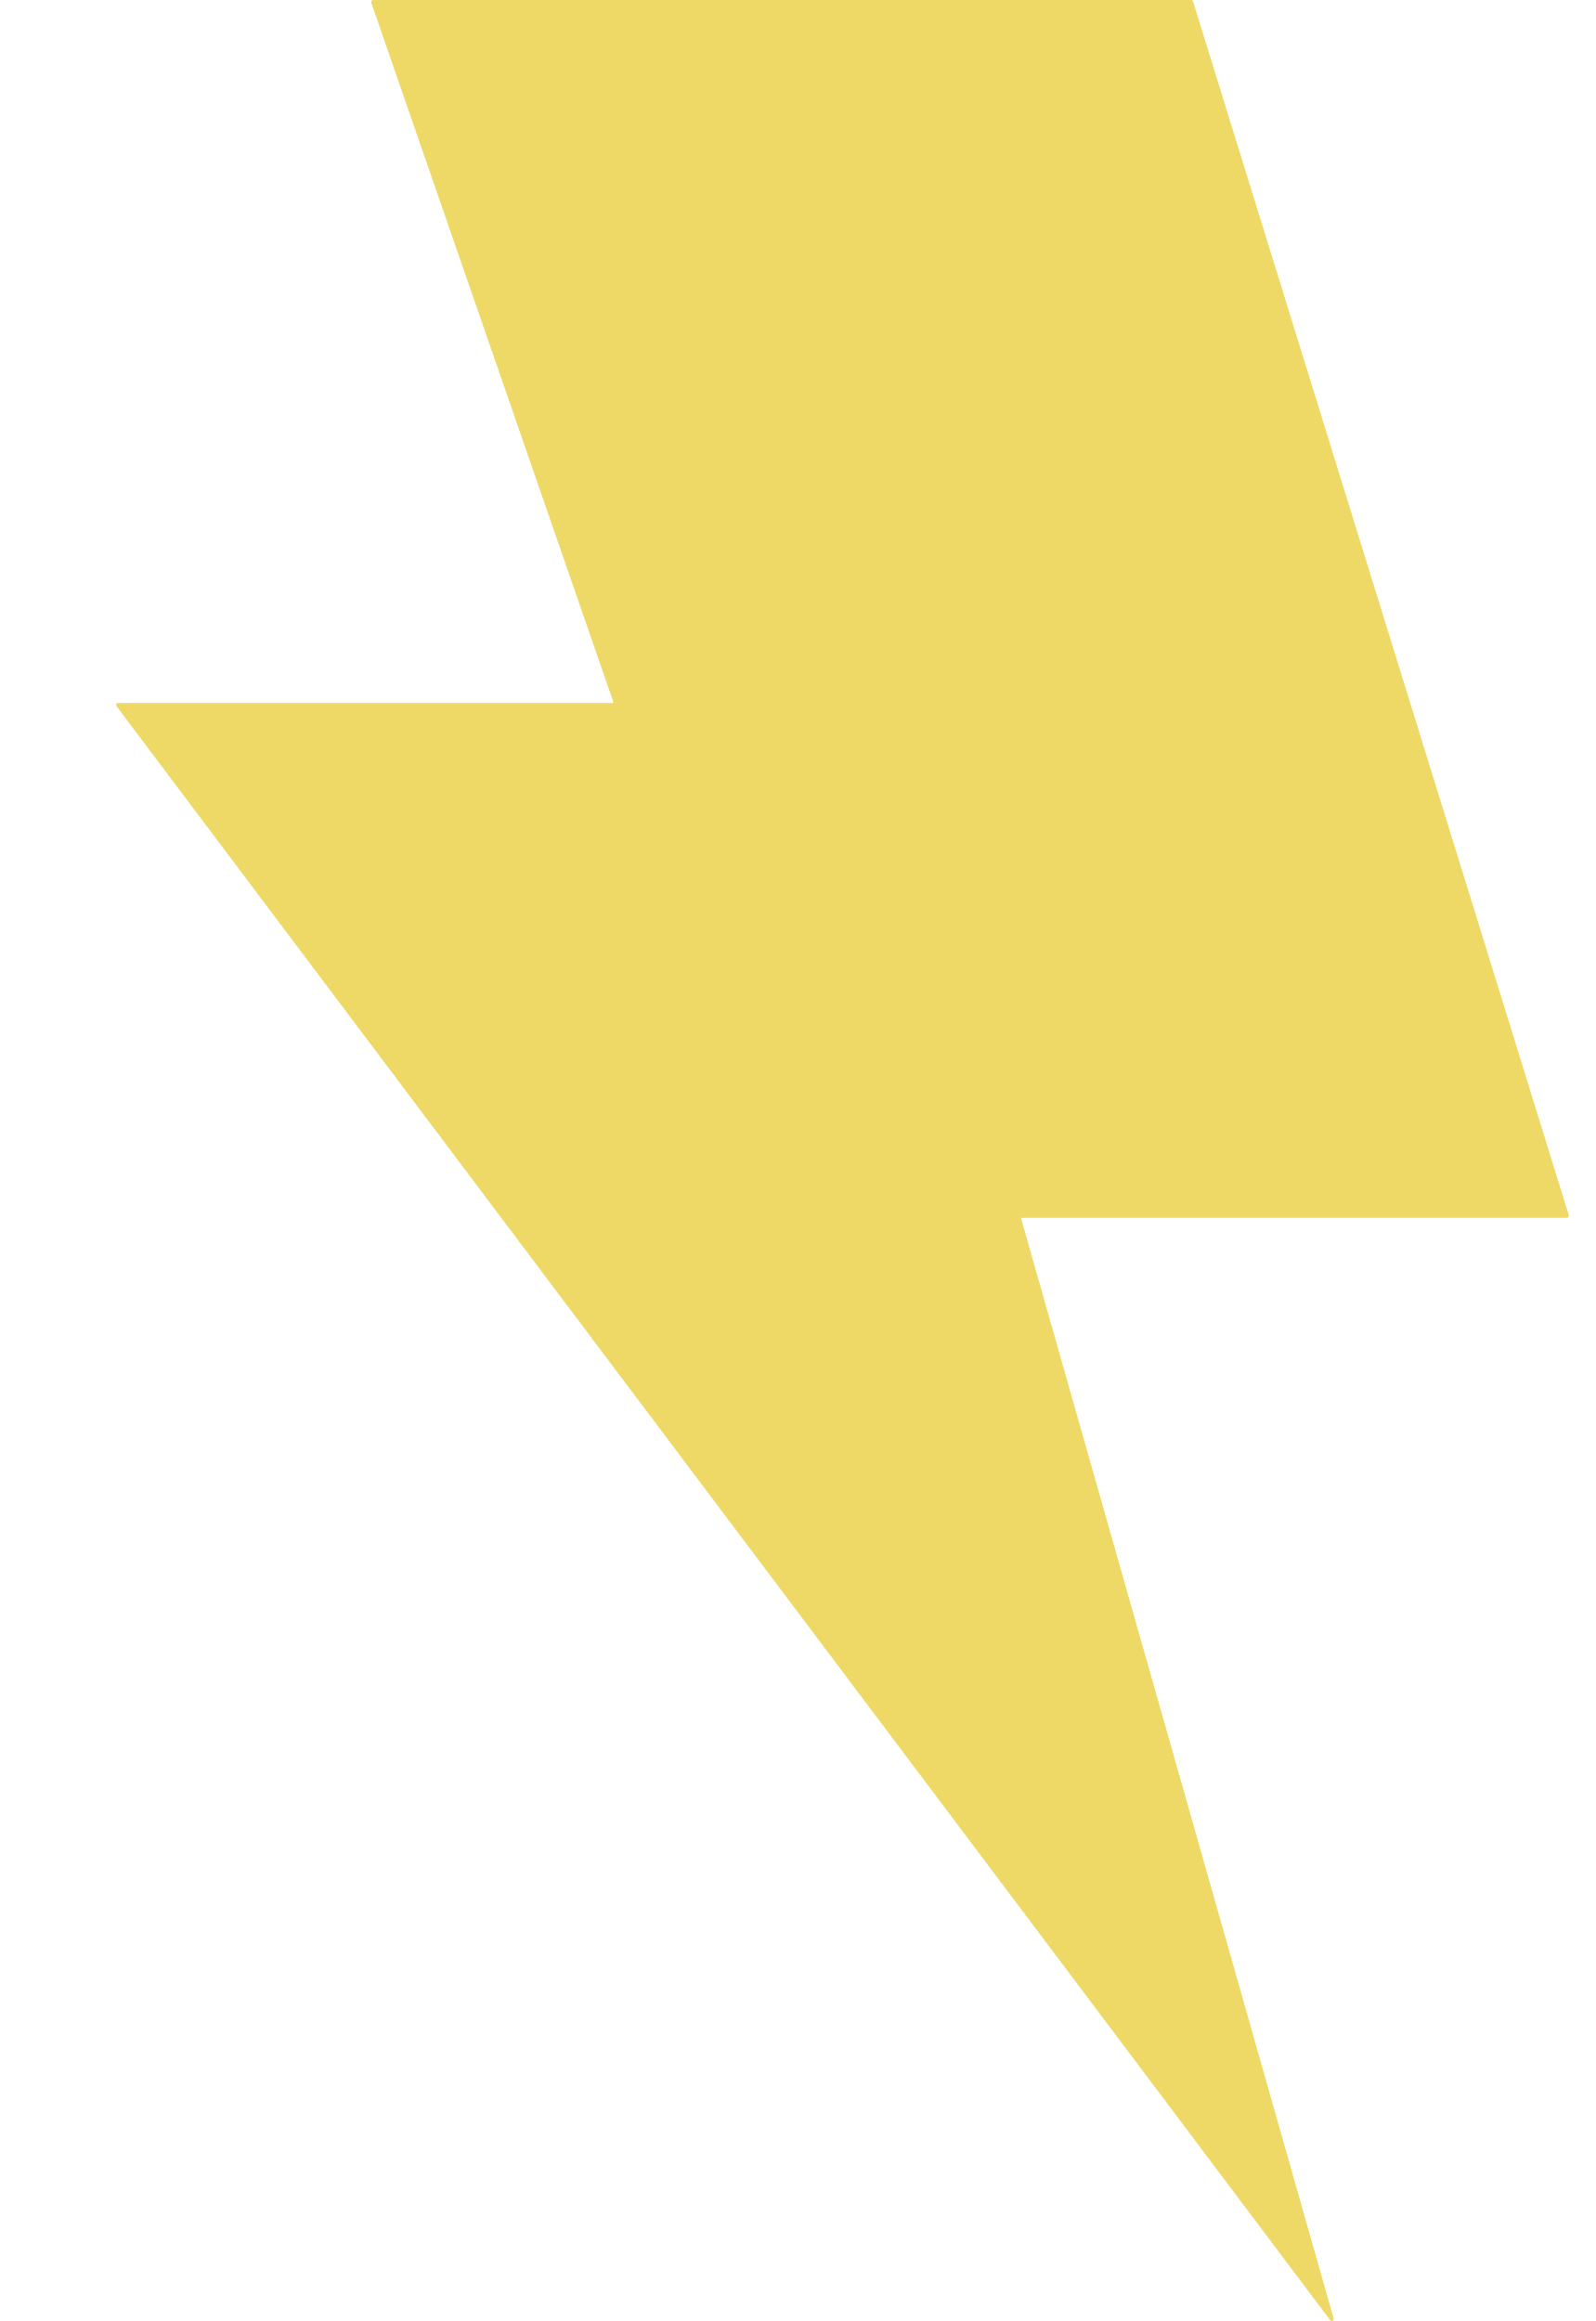
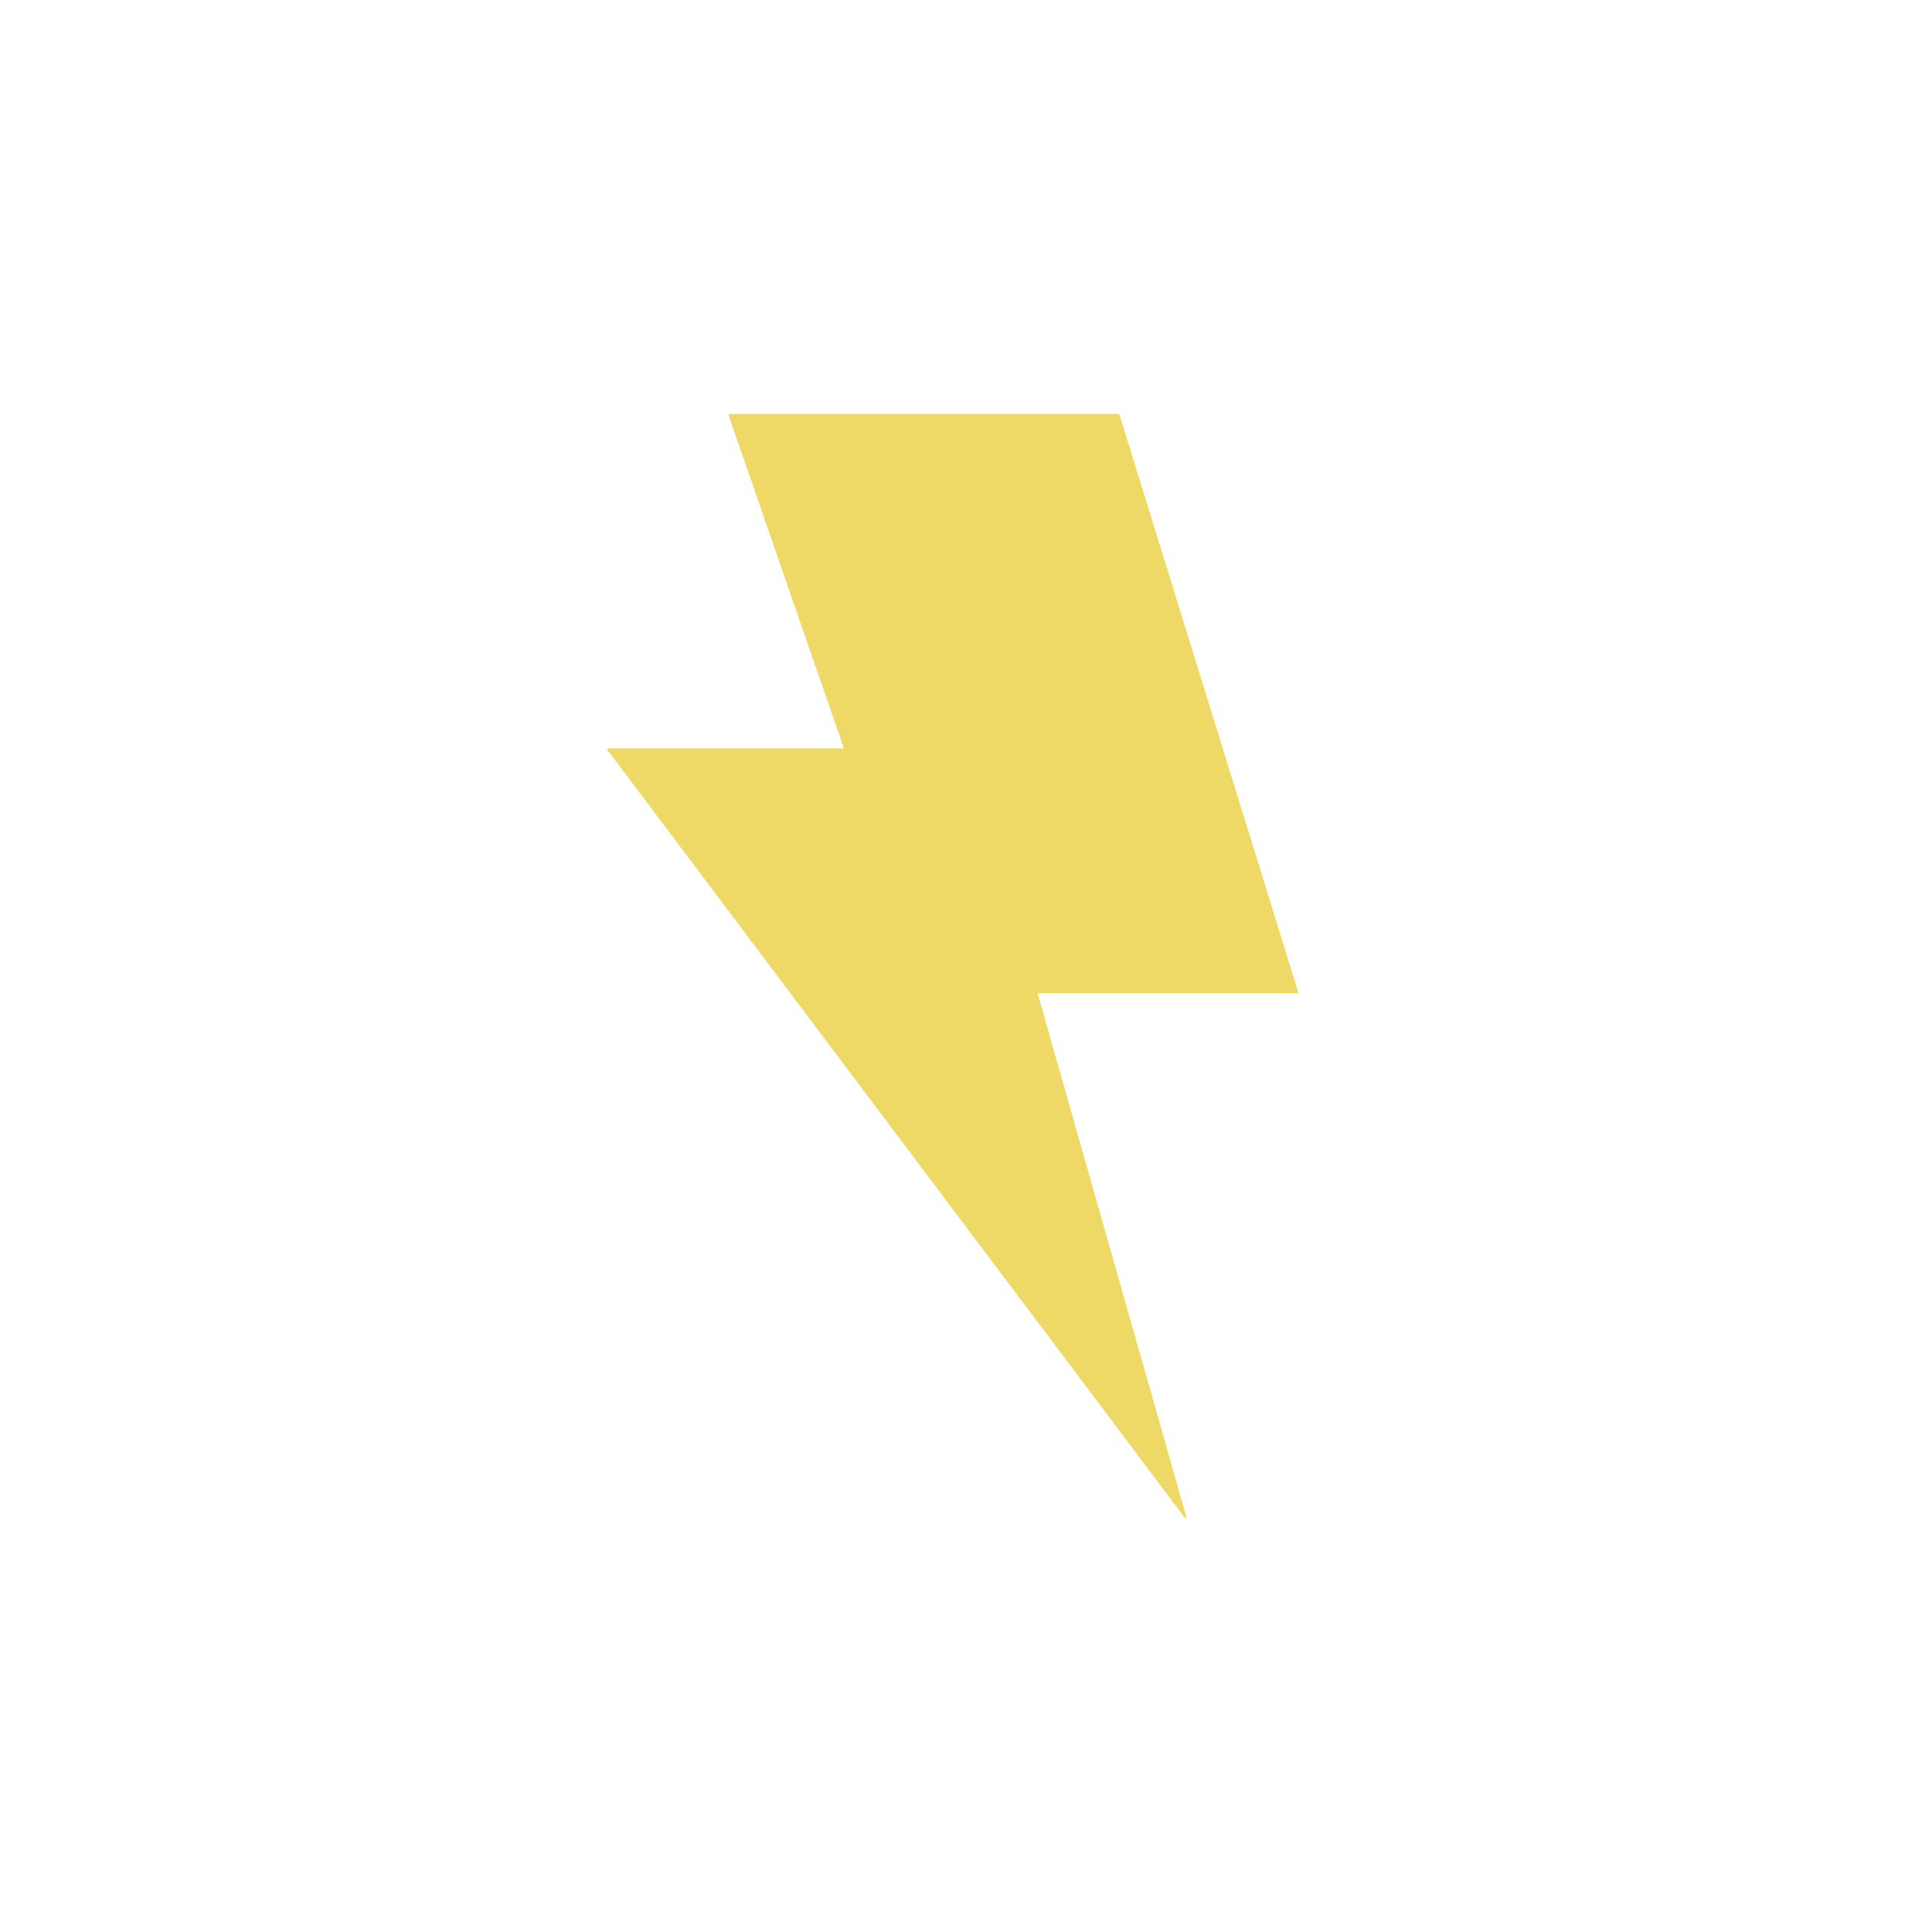
- <svg xmlns="http://www.w3.org/2000/svg" width="11" height="16" viewBox="0 0 11 16" fill="none">
-   <path fill-rule="evenodd" clip-rule="evenodd" d="M2.559 0.018C2.556 0.009 2.563 0 2.572 0H8.211C8.217 0 8.222 0.004 8.224 0.01L10.814 8.377C10.817 8.386 10.81 8.395 10.801 8.395H7.047C7.042 8.395 7.039 8.399 7.04 8.404L9.193 15.982C9.198 15.997 9.178 16.007 9.169 15.994L0.803 4.868C0.796 4.859 0.802 4.846 0.814 4.846H4.22C4.225 4.846 4.229 4.842 4.227 4.837L2.559 0.018Z" fill="#EED967" />
+ <svg xmlns="http://www.w3.org/2000/svg" width="28" height="28" viewBox="0 0 28 28" fill="none">
+   <path fill-rule="evenodd" clip-rule="evenodd" d="M10.559 6.018C10.556 6.009 10.563 6 10.572 6H16.211C16.217 6 16.222 6.004 16.224 6.01L18.814 14.377C18.817 14.386 18.81 14.395 18.801 14.395H15.047C15.043 14.395 15.039 14.399 15.04 14.404L17.193 21.982C17.198 21.997 17.178 22.007 17.169 21.994L8.803 10.868C8.796 10.859 8.802 10.846 8.814 10.846H12.22C12.225 10.846 12.229 10.842 12.227 10.837L10.559 6.018Z" fill="#EED967" />
</svg>
